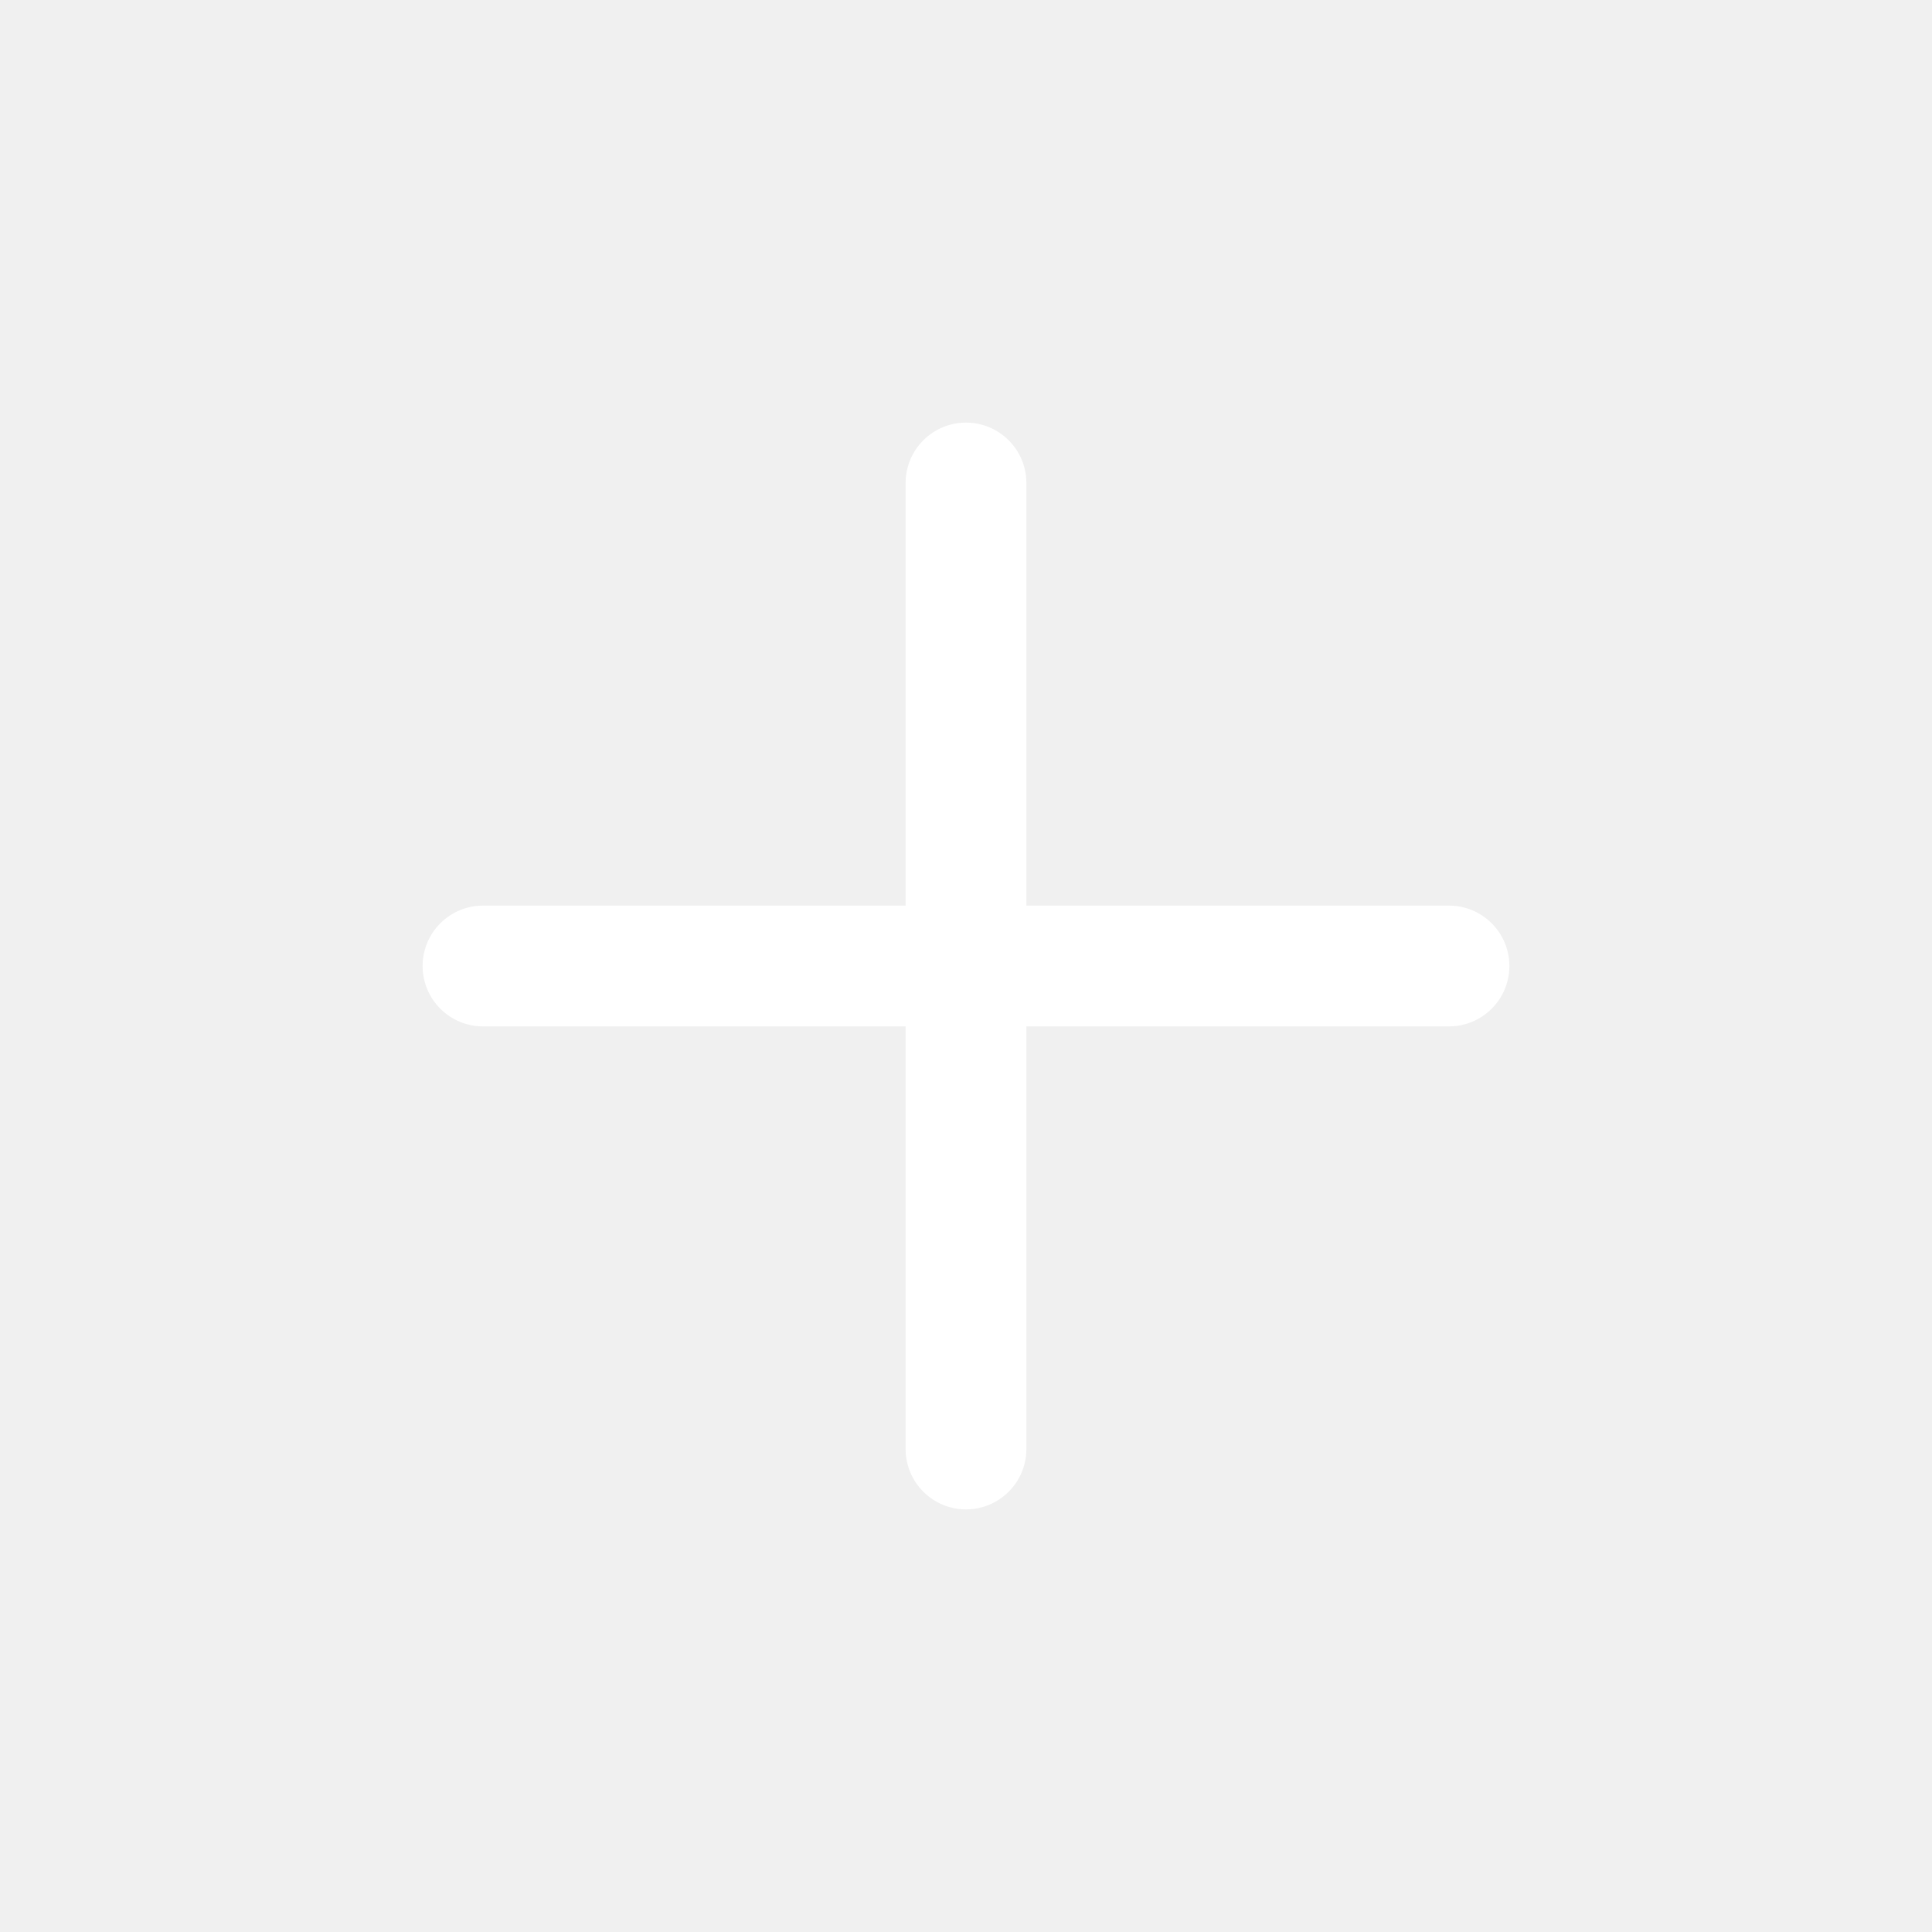
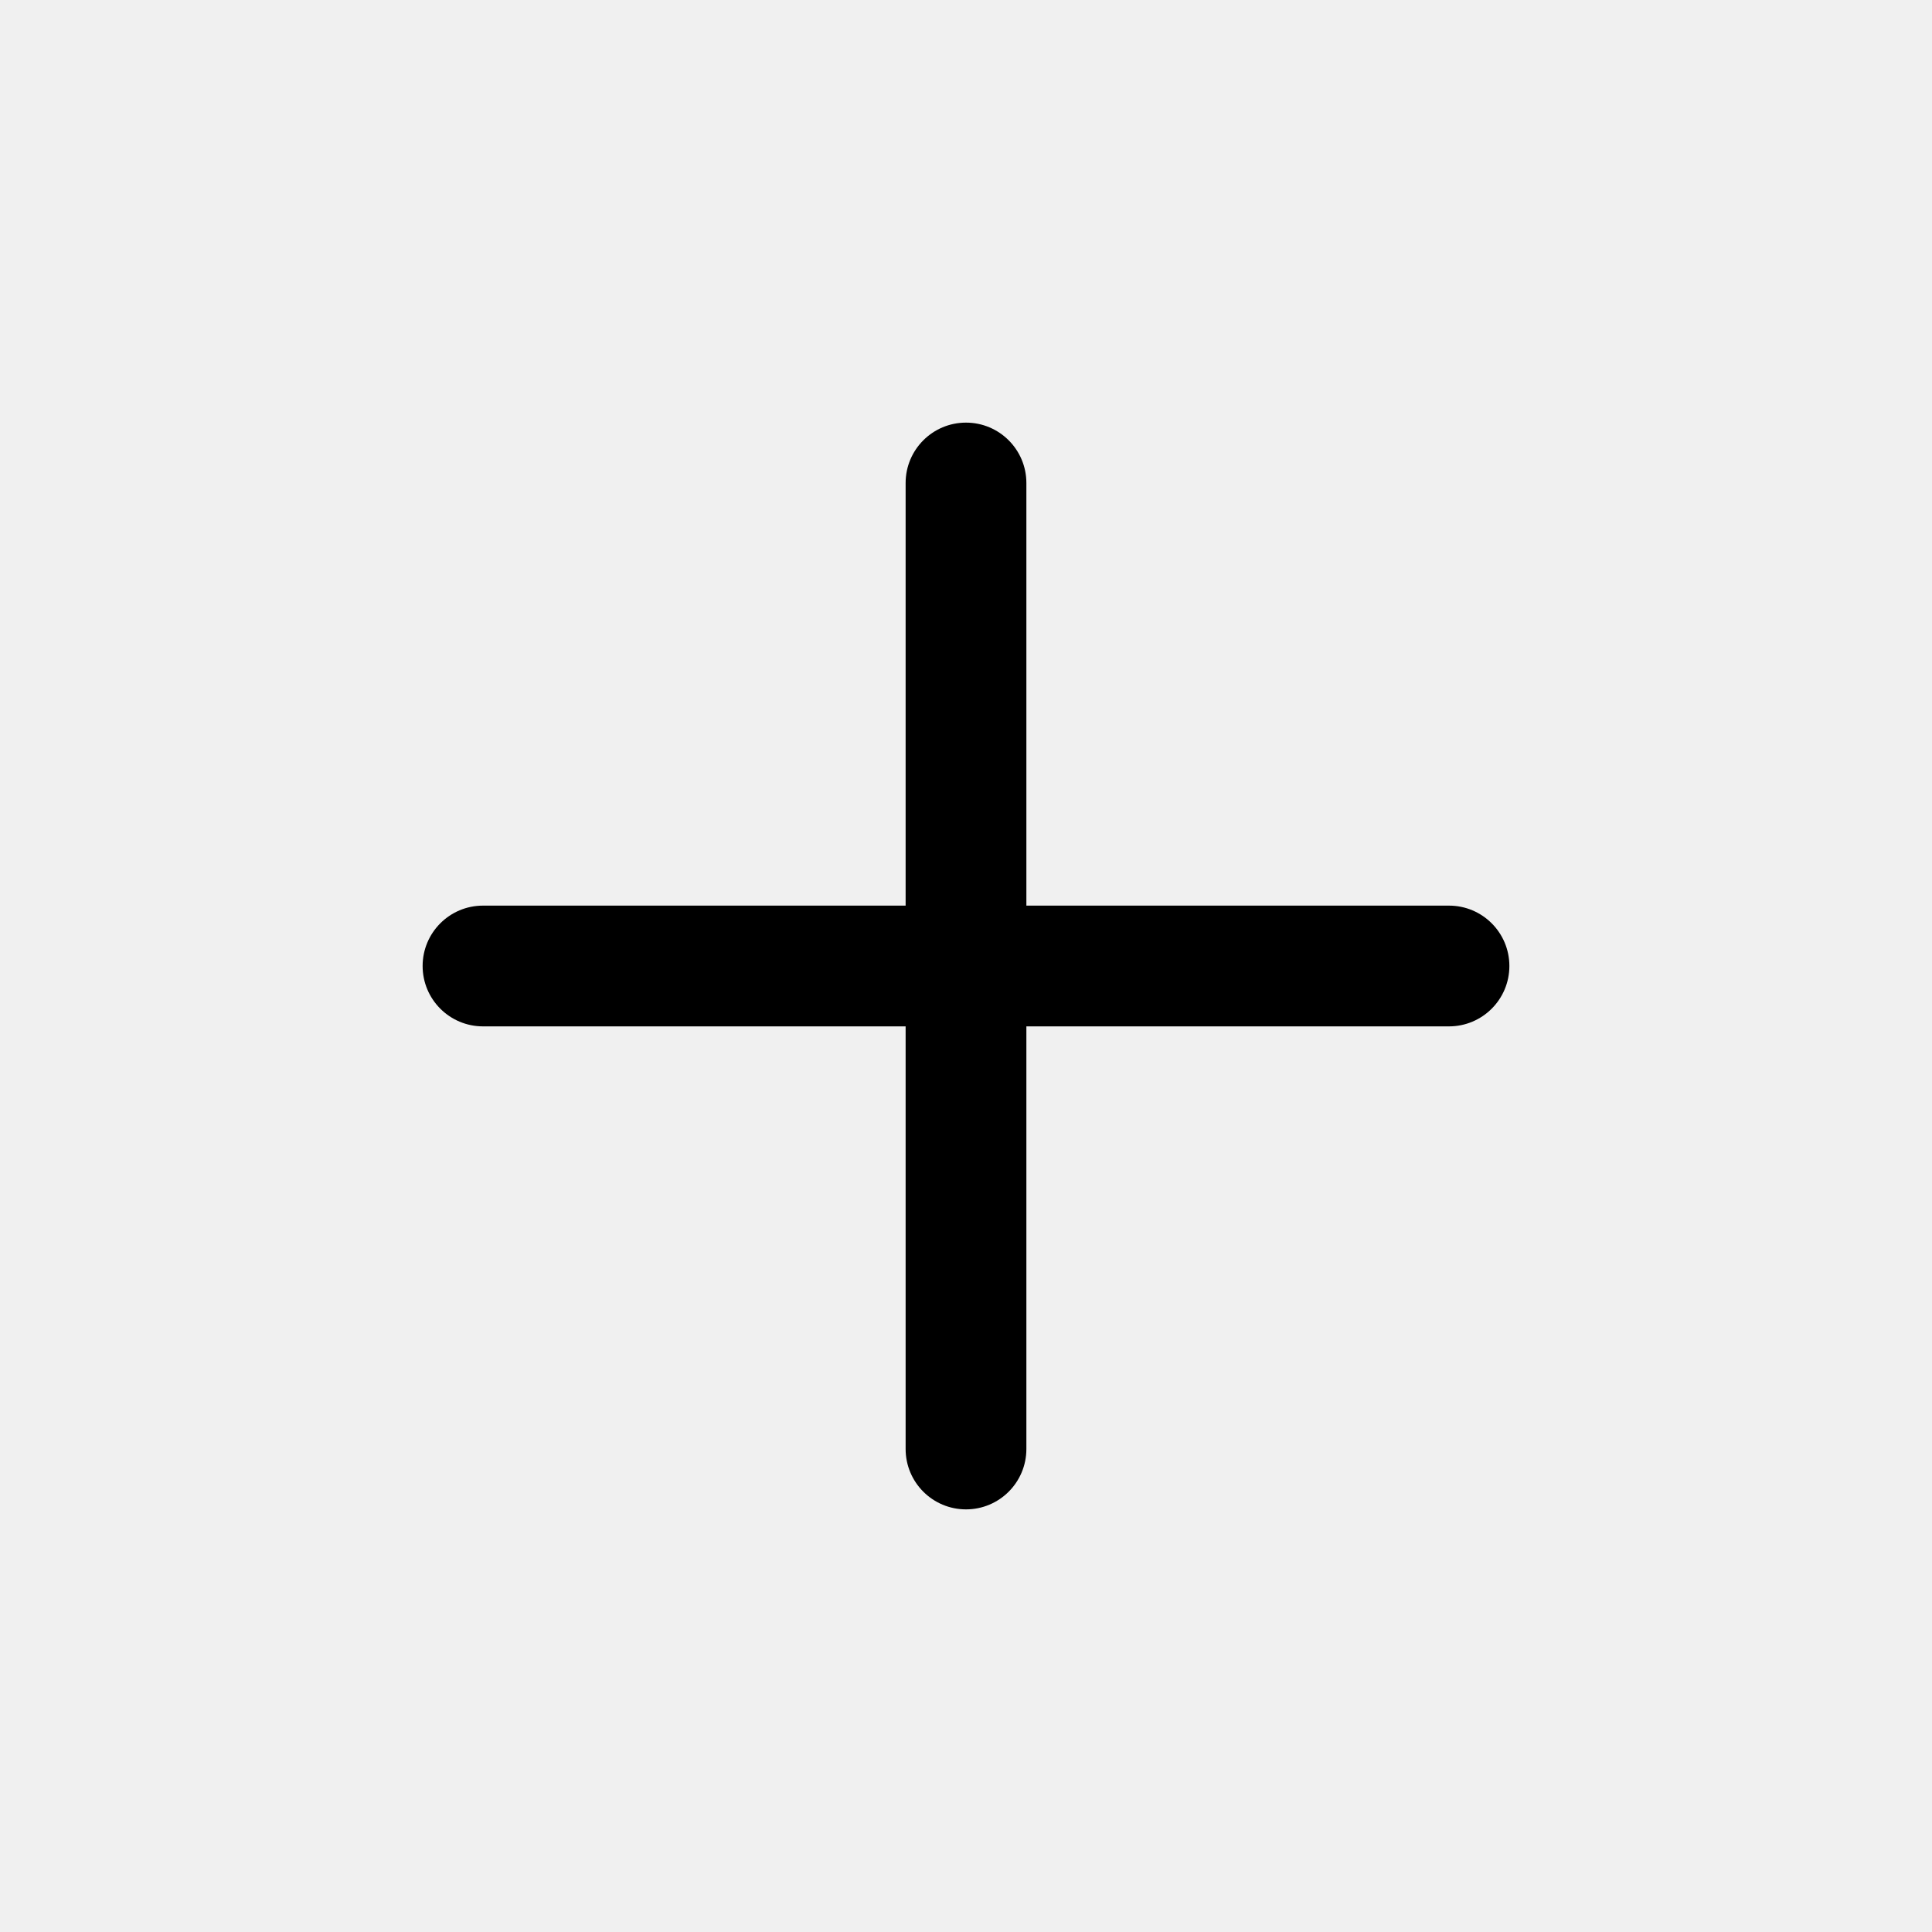
- <svg xmlns="http://www.w3.org/2000/svg" class="bi bi-plus" width="1em" height="1em" viewBox="0 0 16 16" fill="#ffffff">
+ <svg xmlns="http://www.w3.org/2000/svg" class="bi bi-plus" width="1em" height="1em" viewBox="0 0 16 16" fill="#000000">
  <path fill-rule="evenodd" d="M8 3.5a.5.5 0 0 1 .5.5v4a.5.5 0 0 1-.5.5H4a.5.5 0 0 1 0-1h3.5V4a.5.5 0 0 1 .5-.5z" />
  <path fill-rule="evenodd" d="M7.5 8a.5.5 0 0 1 .5-.5h4a.5.5 0 0 1 0 1H8.5V12a.5.5 0 0 1-1 0V8z" />
</svg>
